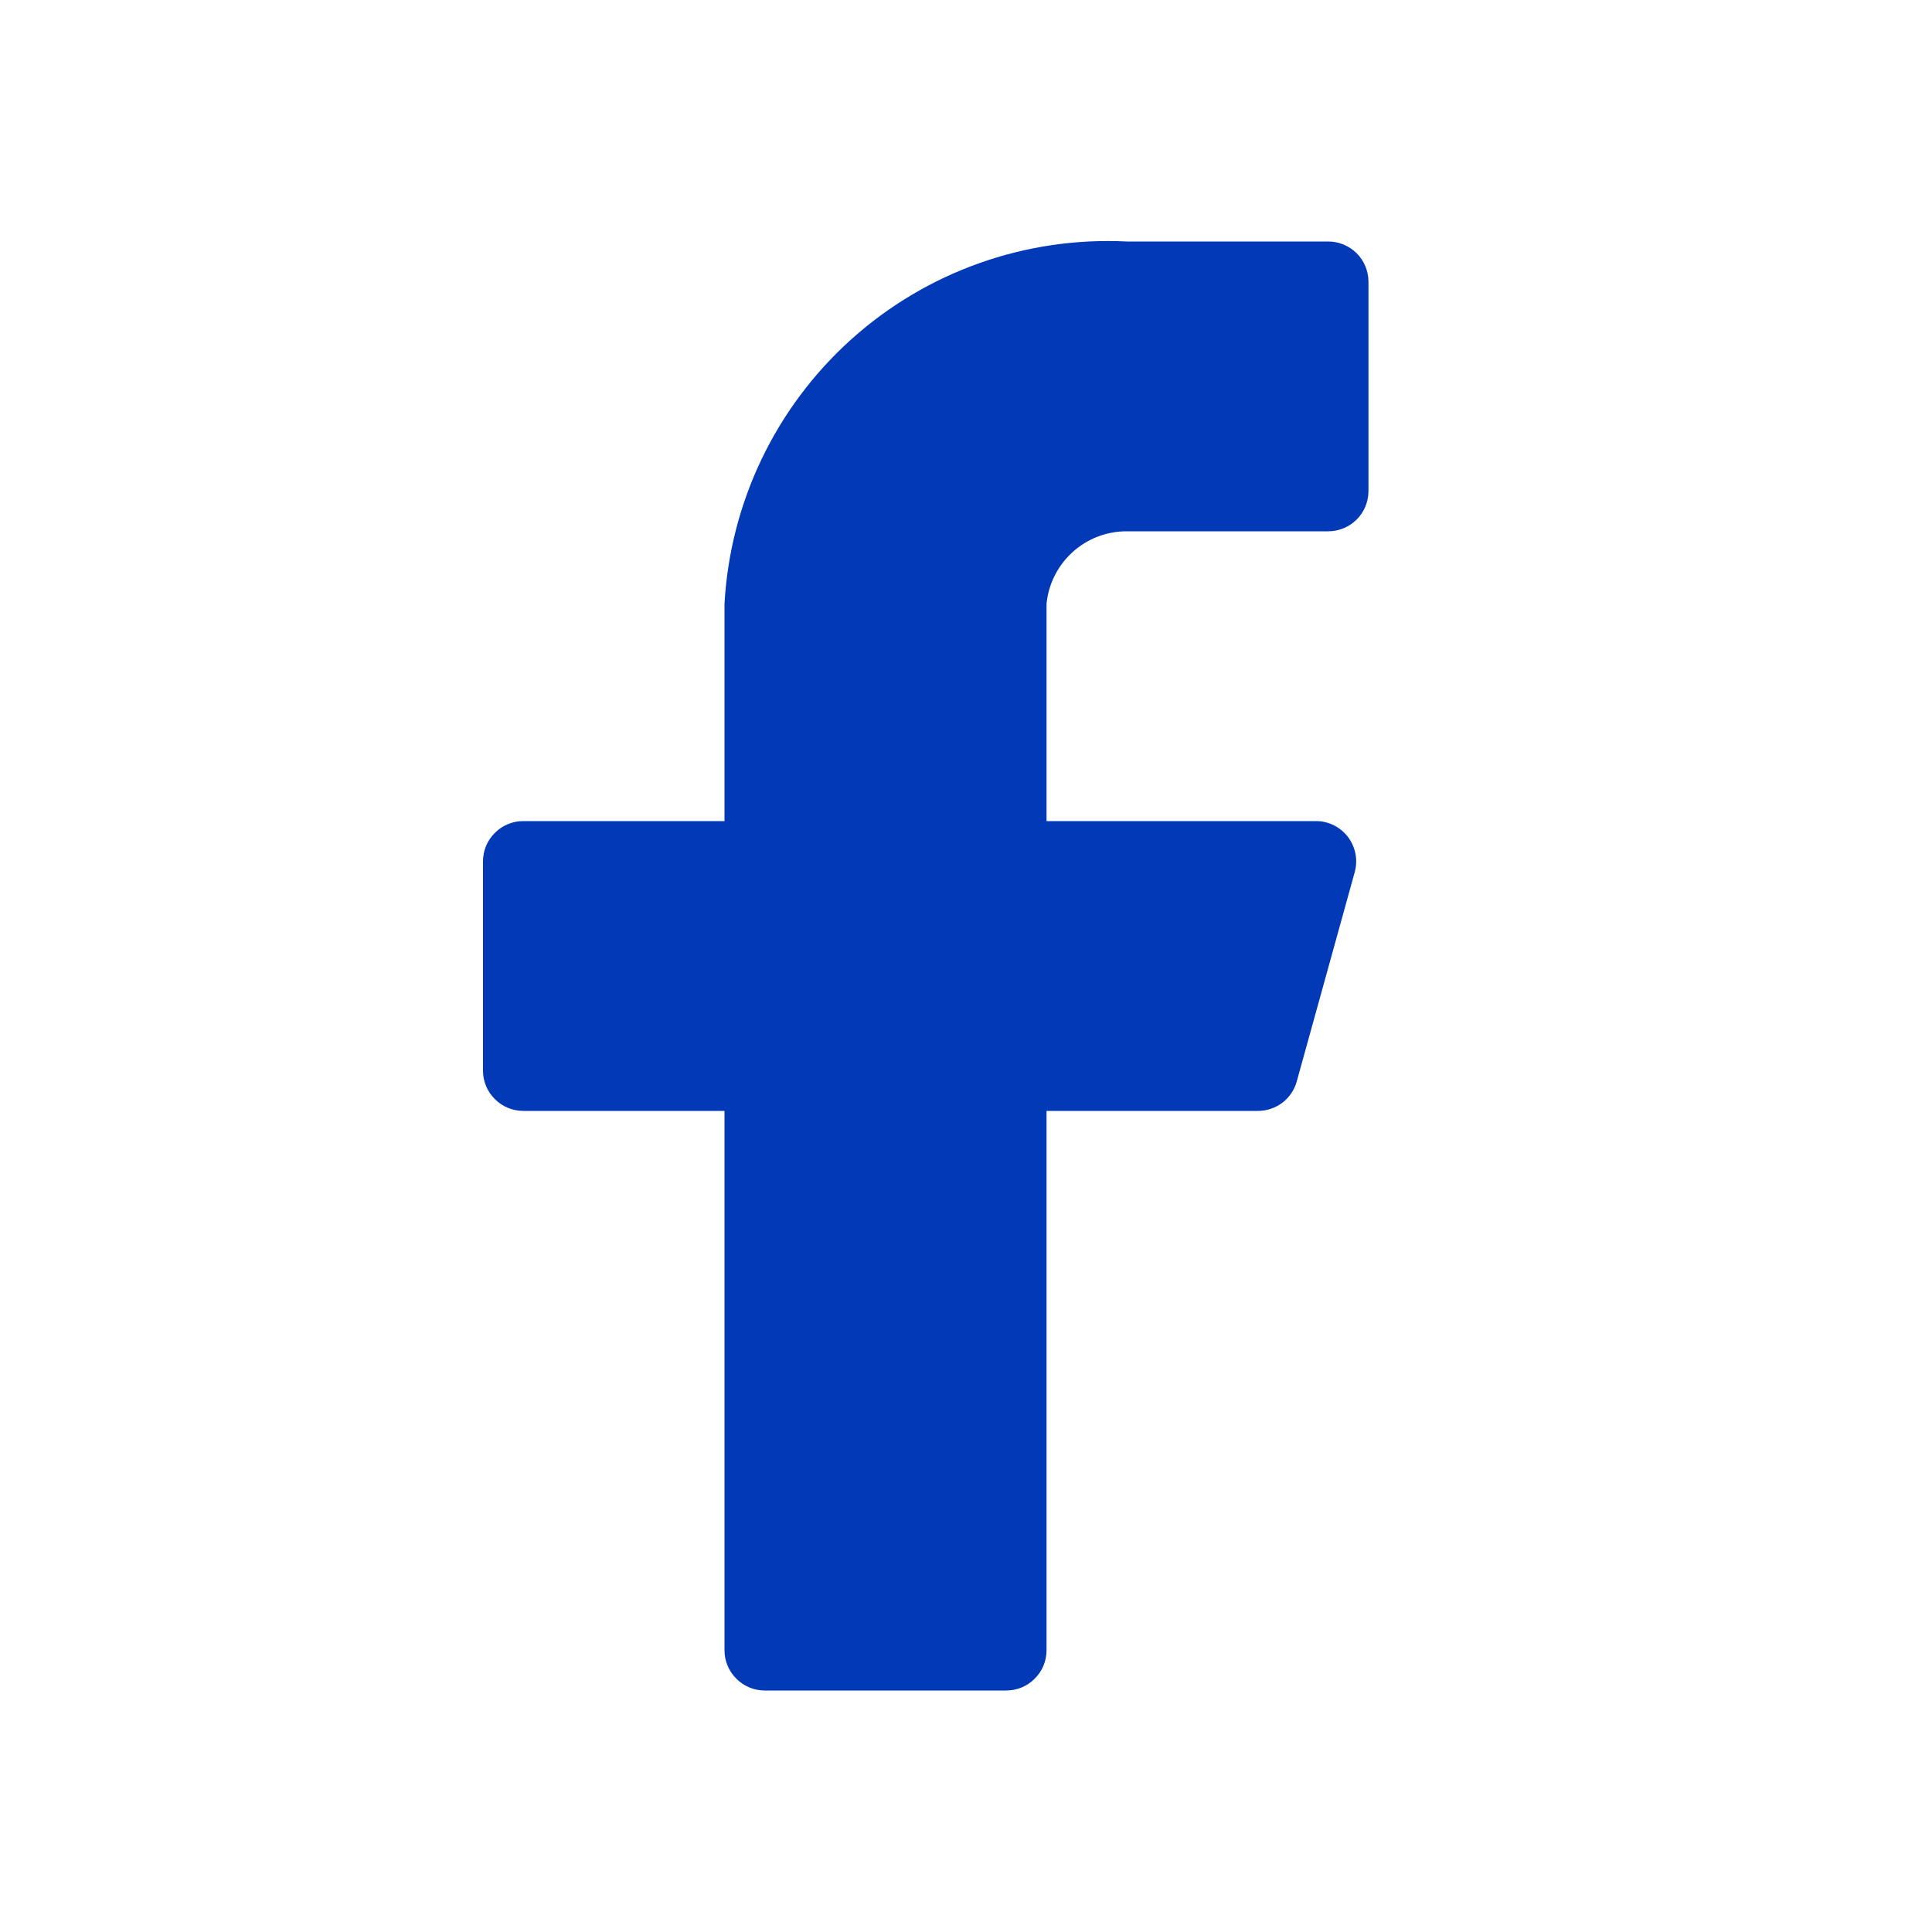
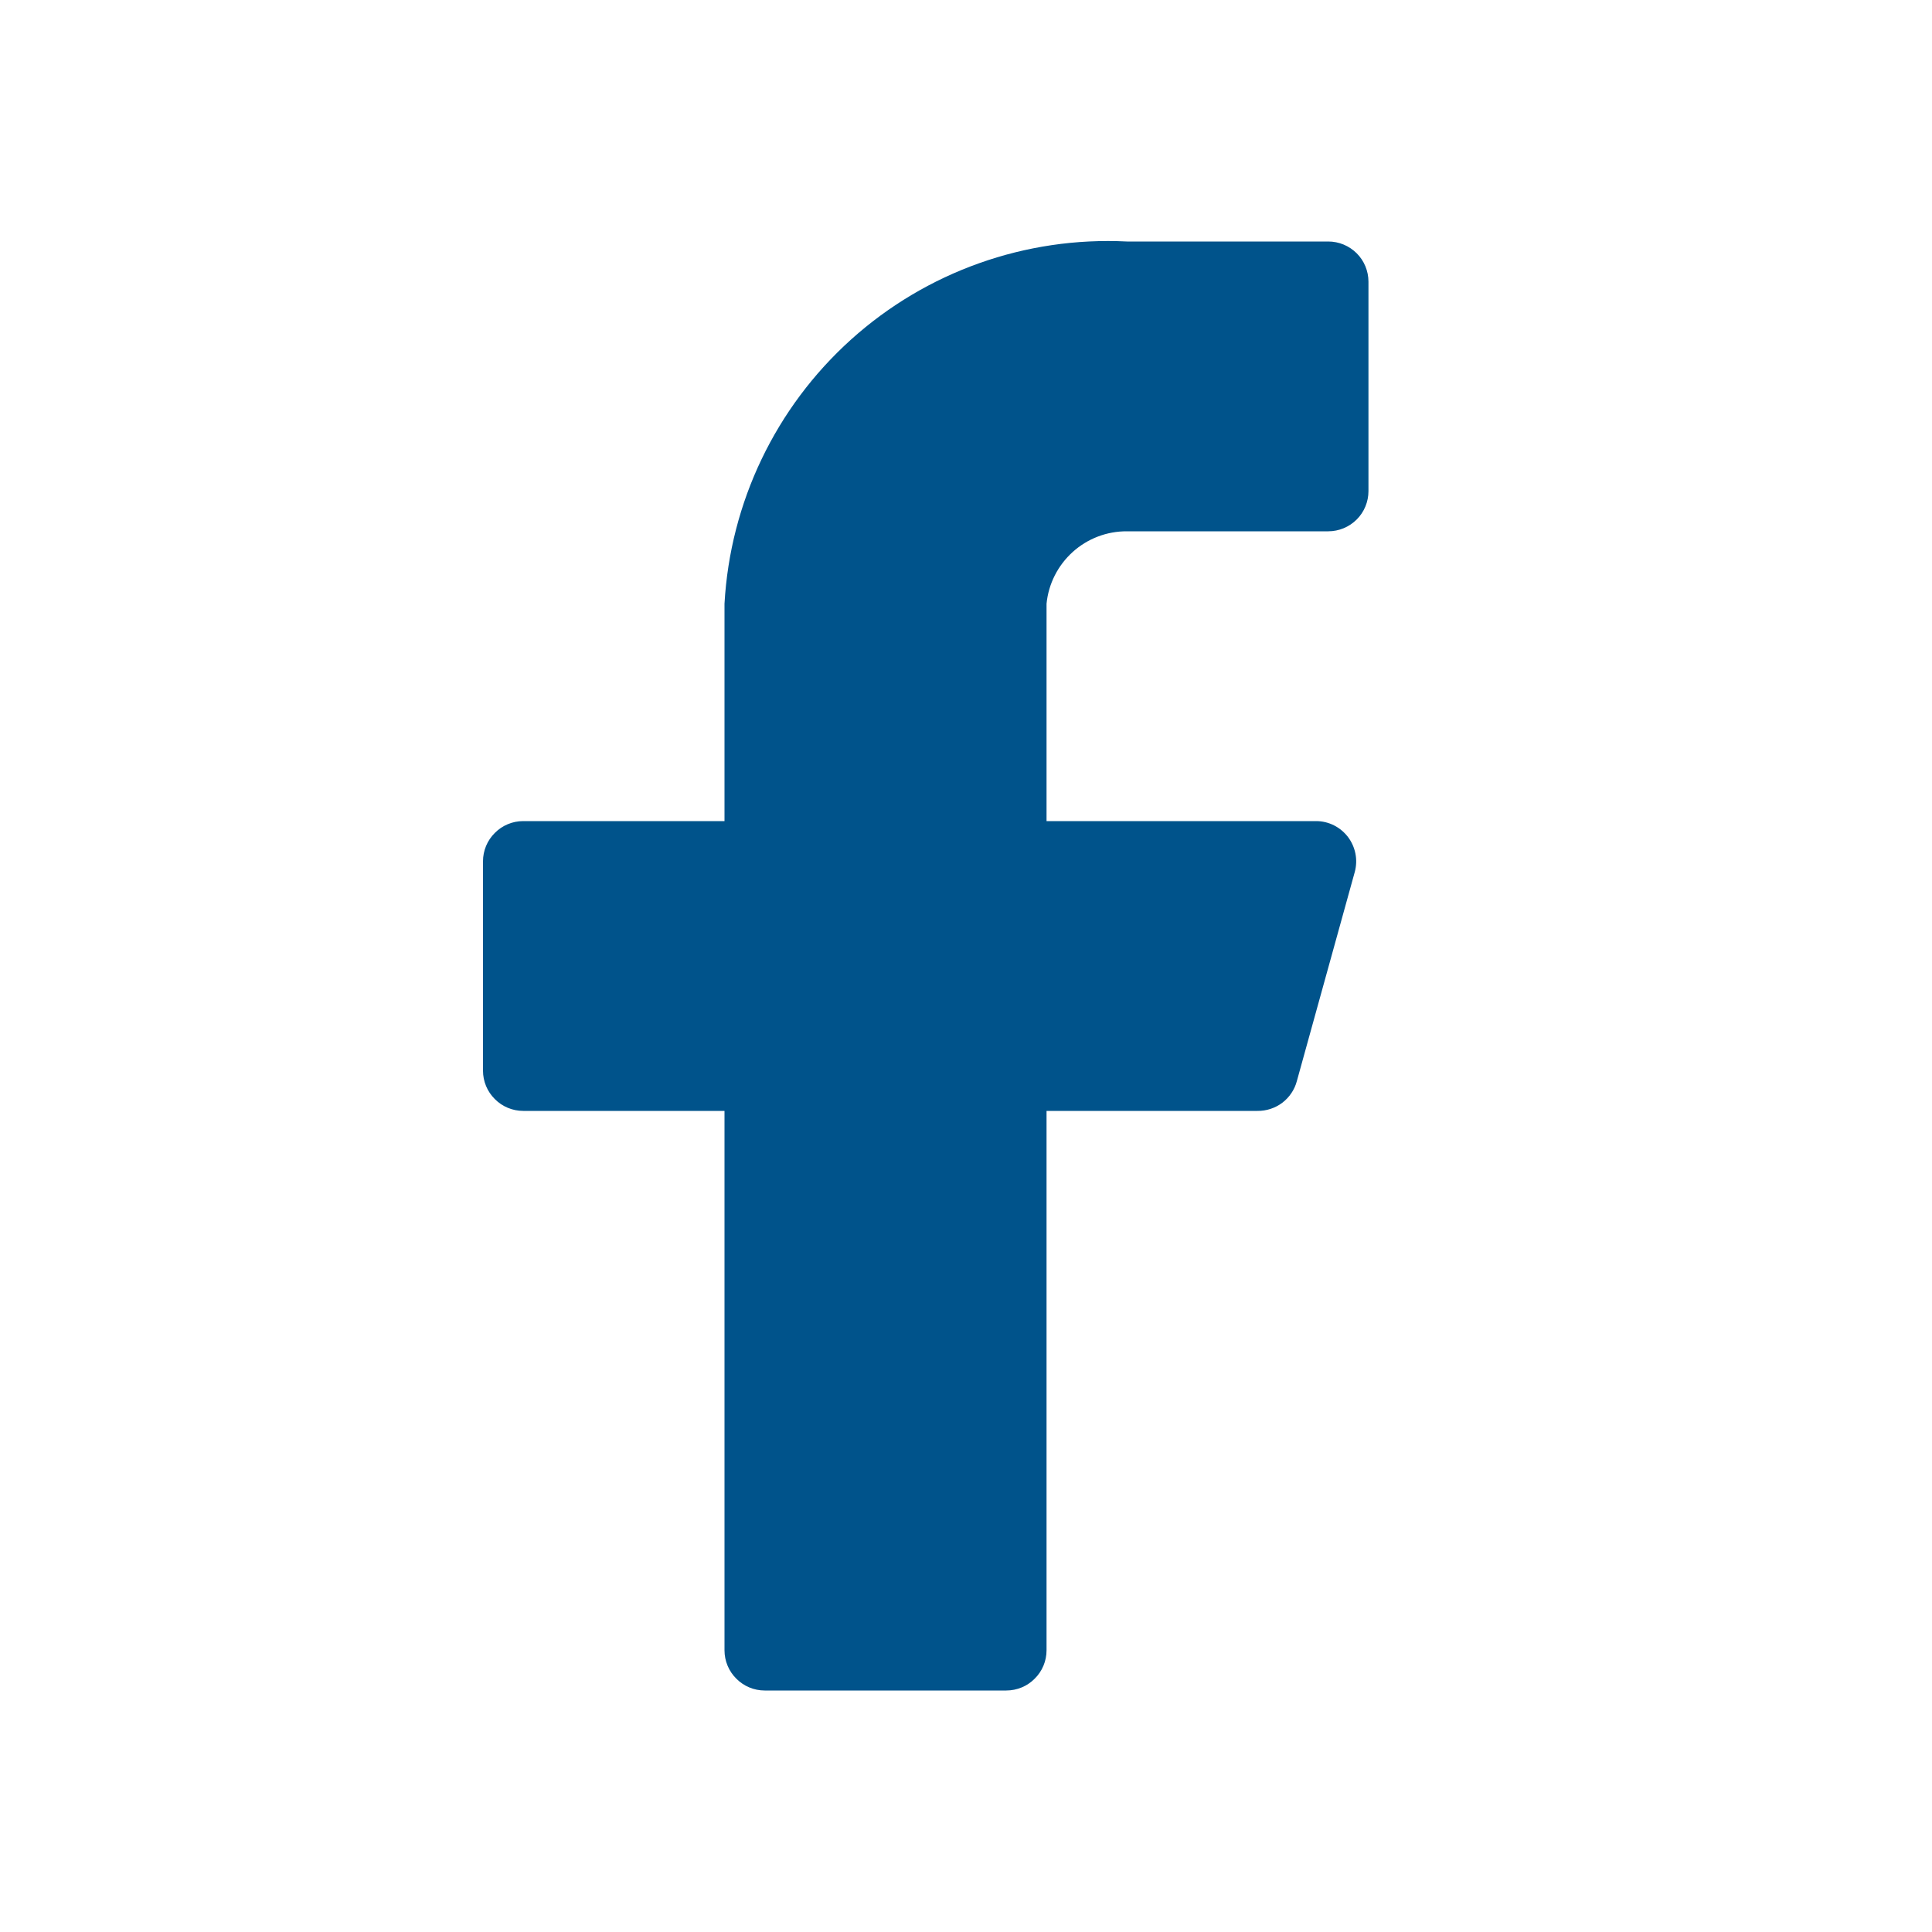
- <svg xmlns="http://www.w3.org/2000/svg" width="16" height="16" viewBox="0 0 16 16" fill="#0139B7">
+ <svg xmlns="http://www.w3.org/2000/svg" width="16" height="16" viewBox="0 0 16 16" fill="#00538b">
  <path d="M11.333 2.333C11.333 2.245 11.298 2.16 11.236 2.098C11.173 2.035 11.088 2 11 2H9.333C8.494 1.958 7.672 2.25 7.048 2.812C6.423 3.375 6.047 4.161 6 5V6.8H4.333C4.245 6.8 4.16 6.835 4.098 6.898C4.035 6.96 4 7.045 4 7.133V8.867C4 8.955 4.035 9.04 4.098 9.102C4.16 9.165 4.245 9.2 4.333 9.2H6V13.667C6 13.755 6.035 13.84 6.098 13.902C6.16 13.965 6.245 14 6.333 14H8.333C8.422 14 8.507 13.965 8.569 13.902C8.632 13.84 8.667 13.755 8.667 13.667V9.2H10.413C10.488 9.201 10.56 9.177 10.619 9.133C10.678 9.088 10.721 9.025 10.74 8.953L11.22 7.22C11.233 7.171 11.235 7.119 11.225 7.069C11.215 7.019 11.194 6.972 11.163 6.931C11.132 6.891 11.093 6.858 11.047 6.835C11.001 6.812 10.951 6.8 10.9 6.8H8.667V5C8.683 4.835 8.761 4.682 8.884 4.571C9.007 4.46 9.167 4.399 9.333 4.4H11C11.088 4.4 11.173 4.365 11.236 4.302C11.298 4.24 11.333 4.155 11.333 4.067V2.333Z" />
</svg>
